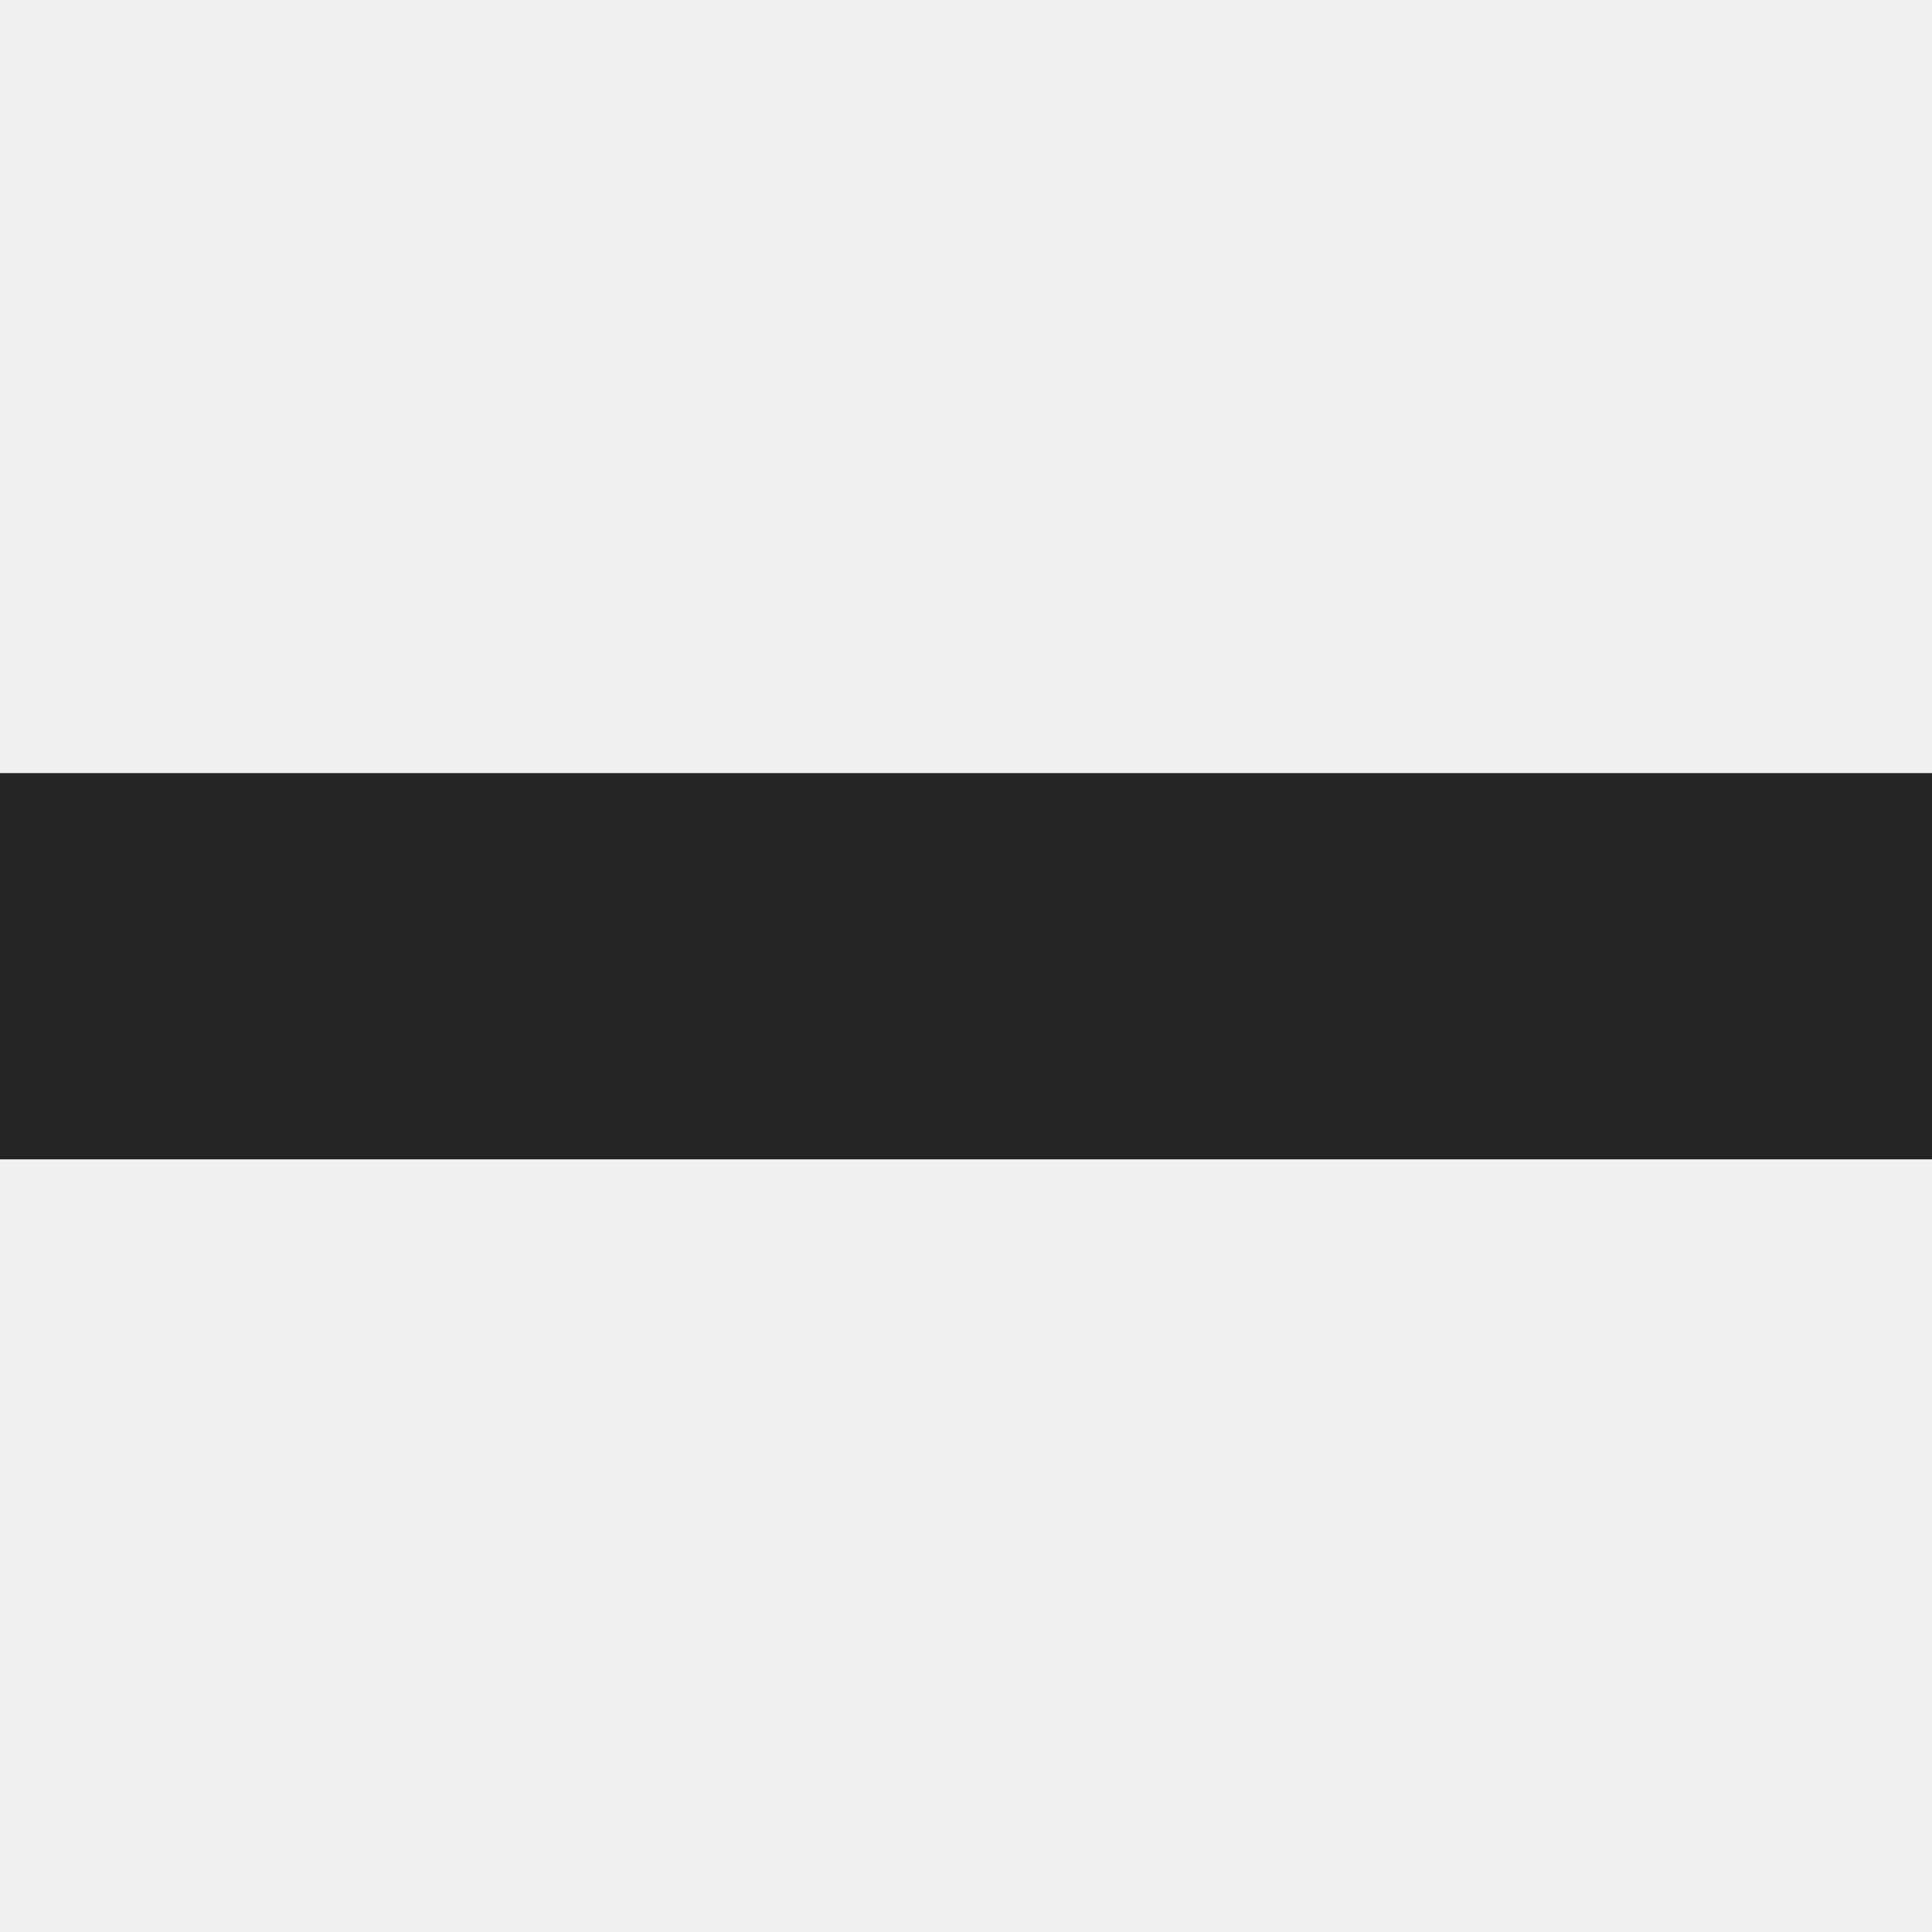
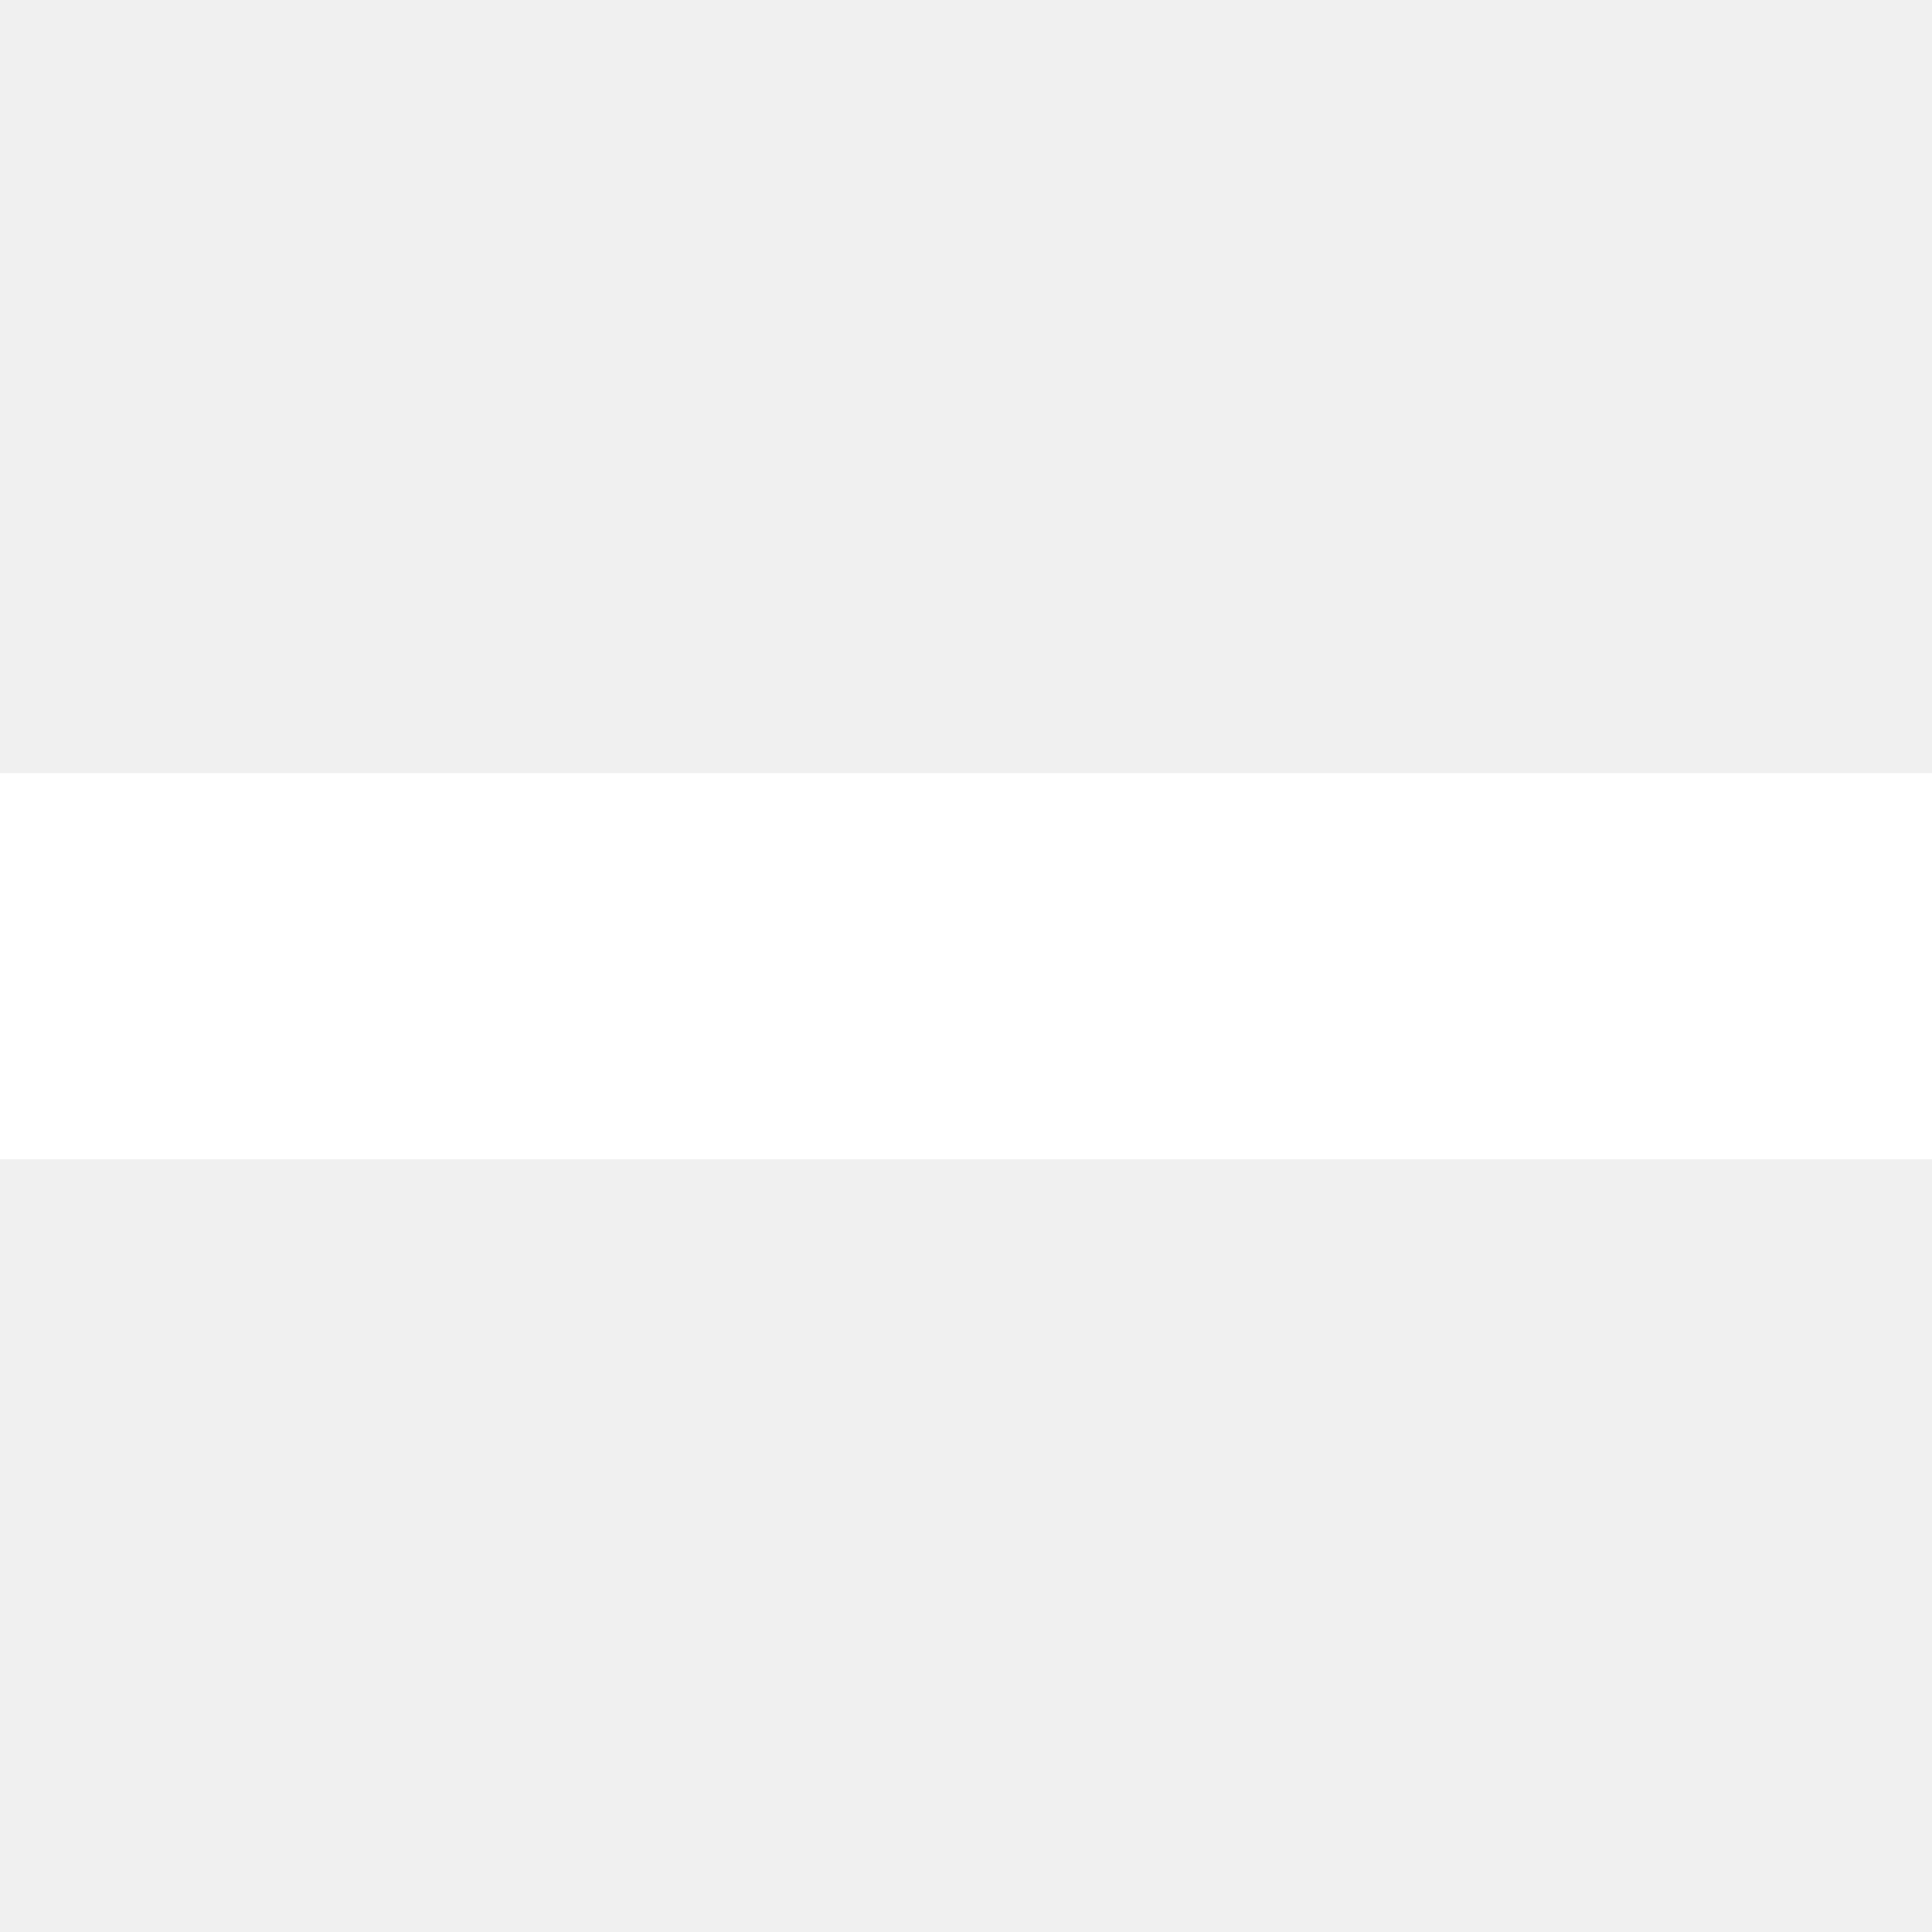
<svg xmlns="http://www.w3.org/2000/svg" width="10" height="10" viewBox="0 0 2.646 2.646" version="1.1" id="svg8">
  <defs id="defs2" />
  <g id="layer1" transform="translate(0,-294.3542)">
-     <rect style="fill:#252525;fill-opacity:1;stroke-width:0.083" id="rect5036" width="2.646" height="0.529" x="4.4408921e-016" y="295.413" ry="0" />
+     <rect style="fill:#ffffff;fill-opacity:1;stroke-width:0.083" id="rect5036" width="2.646" height="0.529" x="4.4408921e-016" y="295.413" ry="0" />
  </g>
</svg>
